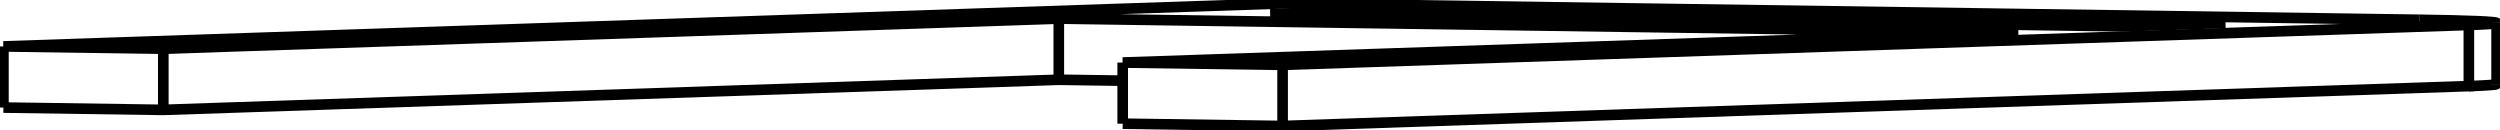
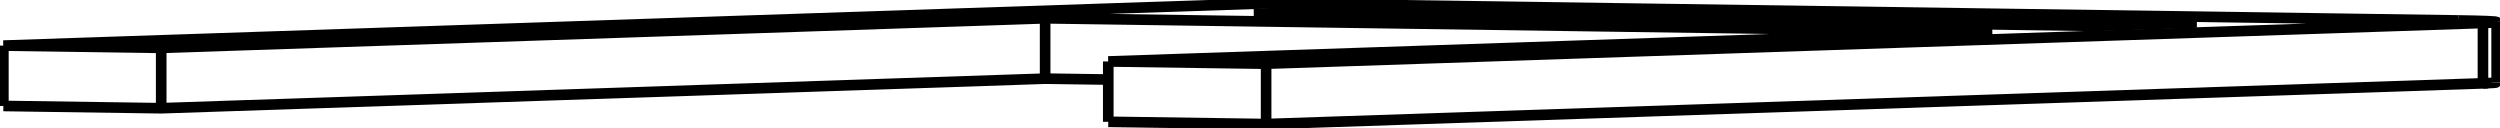
- <svg xmlns="http://www.w3.org/2000/svg" version="1.1" viewBox="-377.521 -19.042 735.824 38.084" fill="none" stroke="black" stroke-width="0.6%" vector-effect="non-scaling-stroke">
-   <path d="M 334.687 -13.219 L 0.014 -18.042 L -376.521 -5.379 L -329.458 -4.701 L -65.883 -13.565 L 216.497 -9.496 L -47.077 -0.632 L -0.014 0.046 L 349.137 -11.695 A 50 1.101 180 0 0 357.303 -12.298 L 357.303 5.697" />
-   <path d="M -376.521 12.616 L -376.521 -5.379" />
-   <path d="M -329.458 13.295 L -329.458 -4.701" />
-   <path d="M -376.521 12.616 L -329.458 13.295 L -65.883 4.431 L -47.077 4.702" />
-   <path d="M -65.883 4.431 L -65.883 -13.565" />
-   <path d="M -47.077 17.364 L -47.077 -0.632" />
-   <path d="M -0.014 18.042 L -0.014 0.046" />
-   <path d="M -47.077 17.364 L -0.014 18.042 L 349.137 6.3 L 349.137 -11.695" />
-   <path d="M 349.137 6.3 A 50 1.101 180 0 0 357.303 5.697" />
-   <path d="M 357.303 -12.298 A 50 1.101 180 0 0 334.687 -13.219" />
-   <path d="M 26.481 -14.47 L 26.481 -15.917 L -3.642 -14.904 L 247.363 -11.287 L 277.486 -12.3 L 26.481 -15.917" />
+ <svg xmlns="http://www.w3.org/2000/svg" version="1.1" viewBox="-377.516 -18.996 745.422 37.991" fill="none" stroke="black" stroke-width="0.6%" vector-effect="non-scaling-stroke">
+   <path d="M 355.598 -12.898 L 0 -17.996 L -376.516 -5.397 L -329.451 -4.723 L -65.89 -13.542 L 216.497 -9.493 L -47.064 -0.675 L 0 0 L 362.824 -12.14 A 25 0.548 180 0 0 366.907 -12.44 L 366.907 5.556" />
+   <path d="M -376.516 12.598 L -376.516 -5.397" />
+   <path d="M -329.451 13.273 L -329.451 -4.723" />
+   <path d="M -376.516 12.598 L -329.451 13.273 L -65.89 4.454 L -47.064 4.724" />
+   <path d="M -65.89 4.454 L -65.89 -13.542" />
+   <path d="M -47.064 17.321 L -47.064 -0.675" />
+   <path d="M 0 17.996 L 0 0" />
+   <path d="M -47.064 17.321 L 0 17.996 L 362.824 5.856 L 362.824 -12.14" />
+   <path d="M 362.824 5.856 A 25 0.548 180 0 0 366.907 5.556" />
+   <path d="M 366.907 -12.44 A 25 0.548 180 0 0 355.598 -12.898" />
+   <path d="M 26.47 -14.442 L 26.47 -15.882 L -3.651 -14.874 L 247.359 -11.276 L 277.481 -12.284 L 26.47 -15.882" />
</svg>
